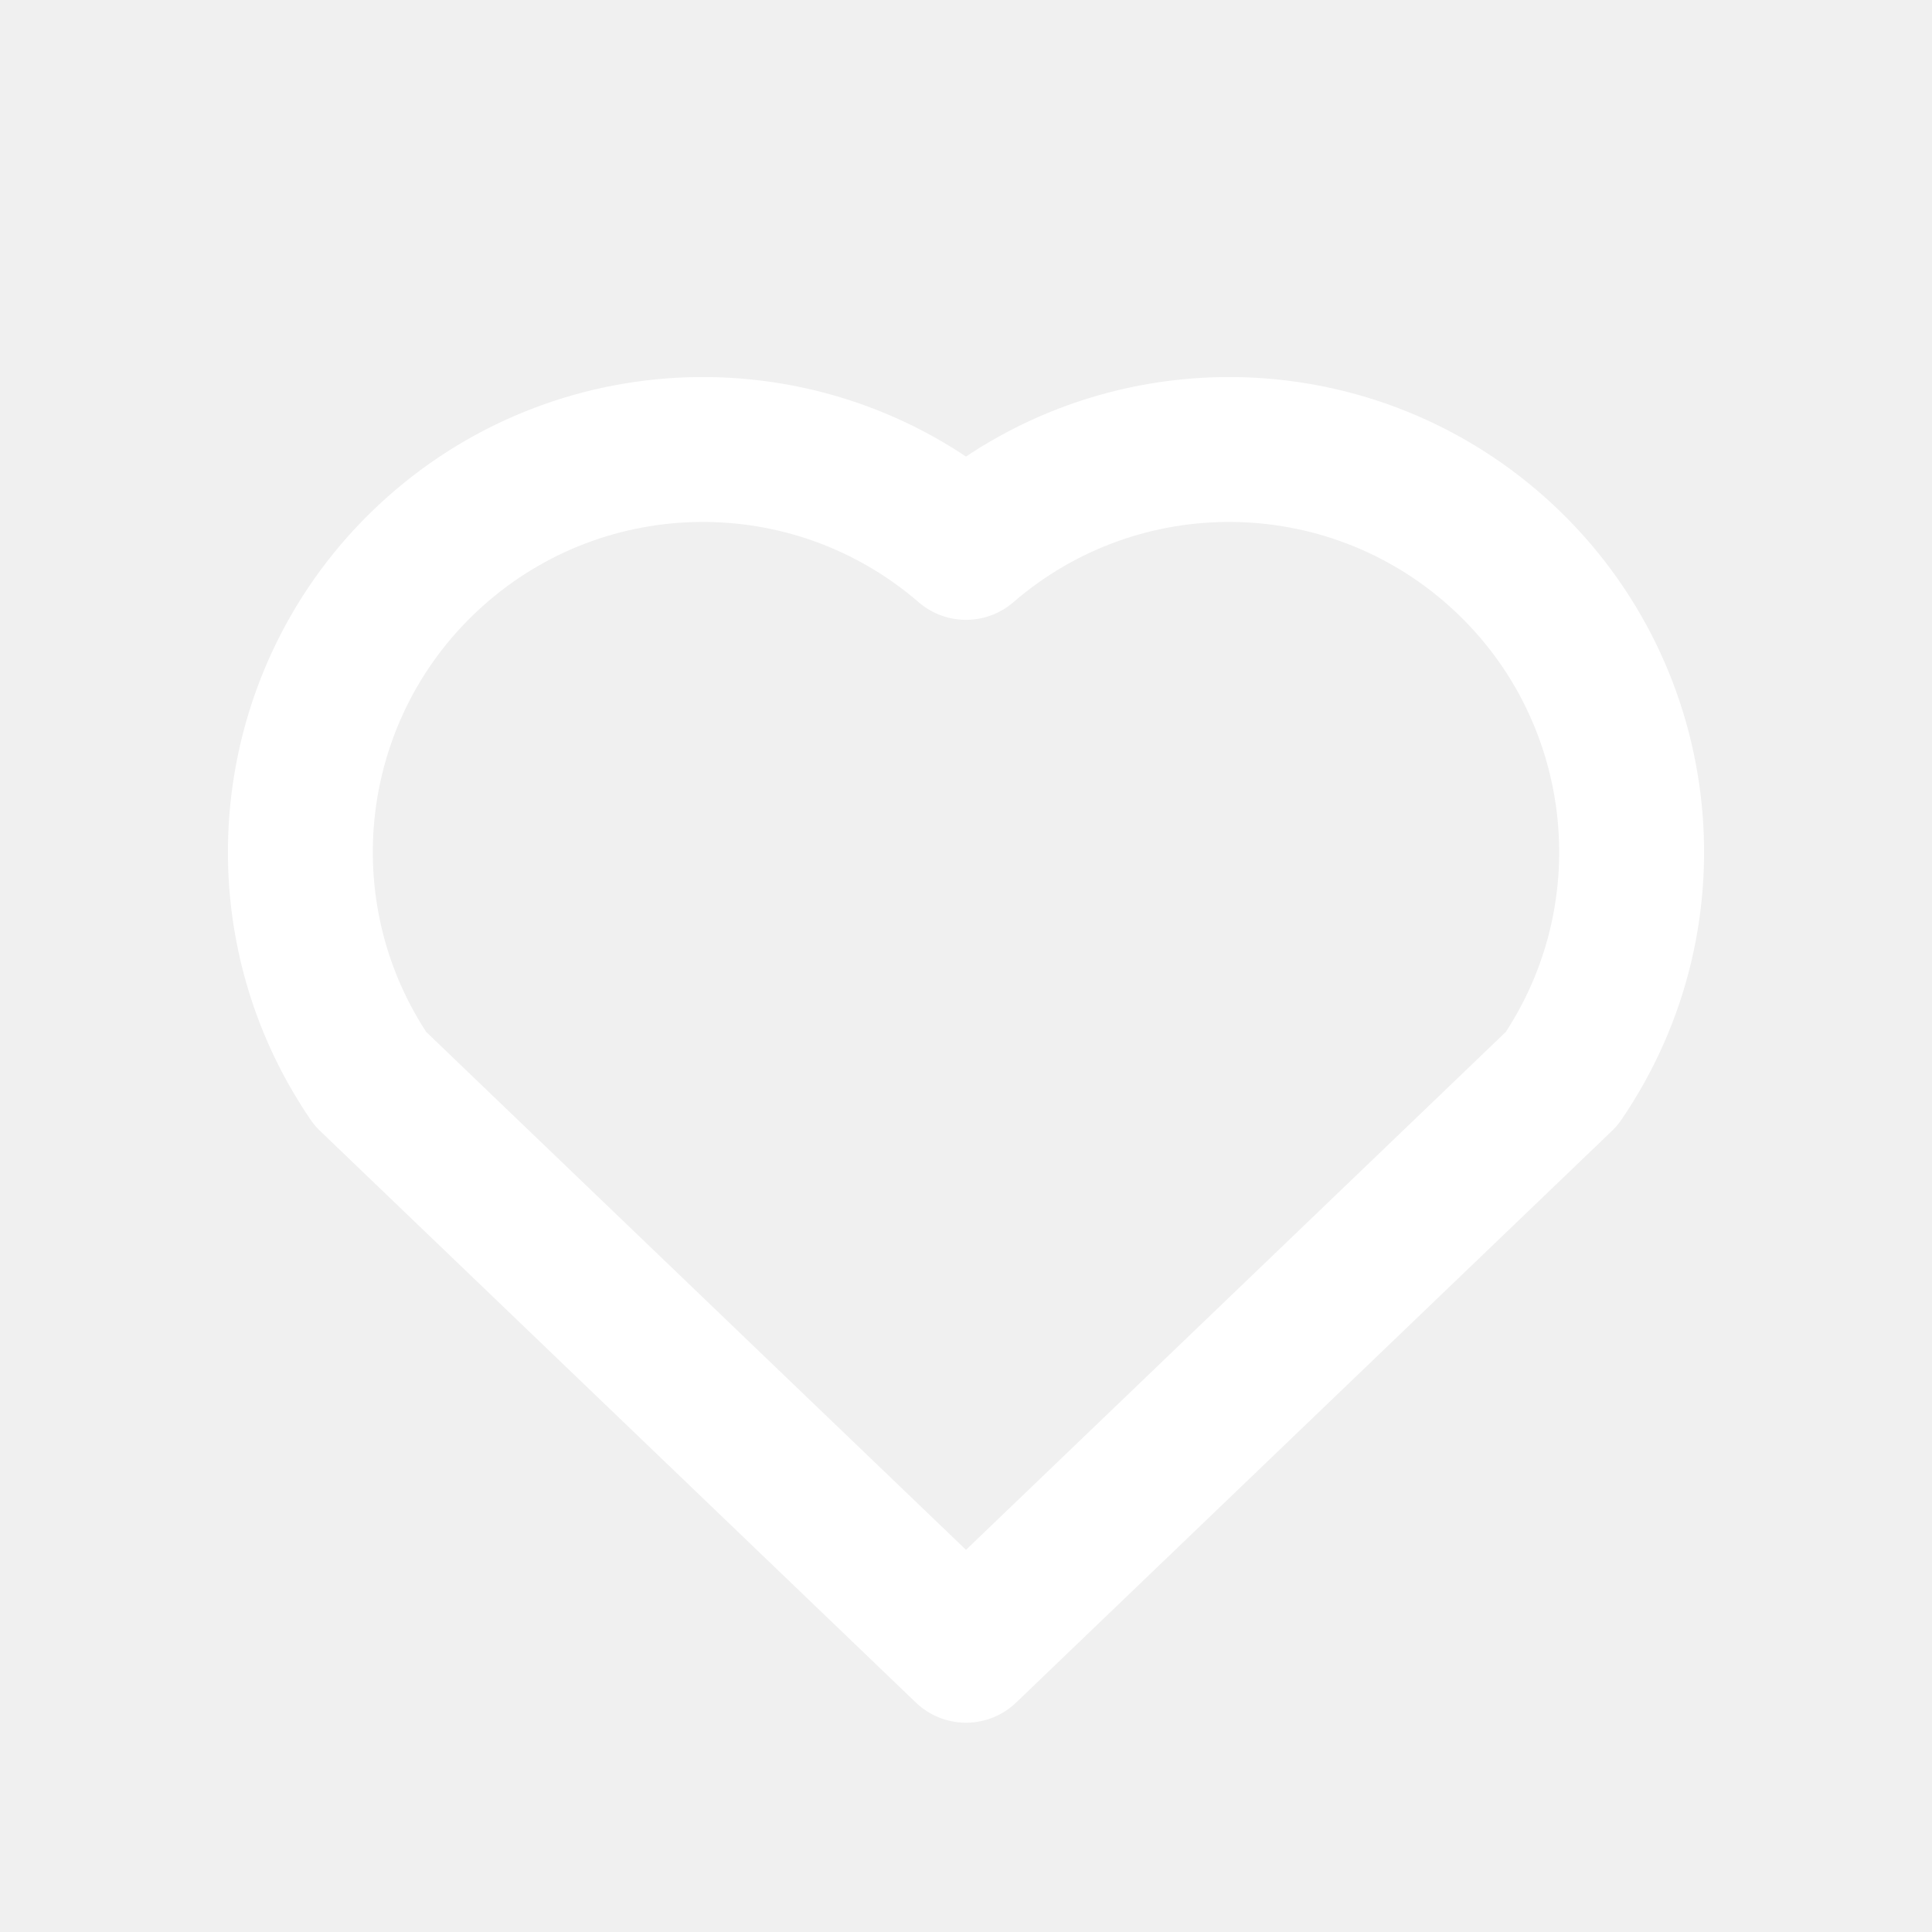
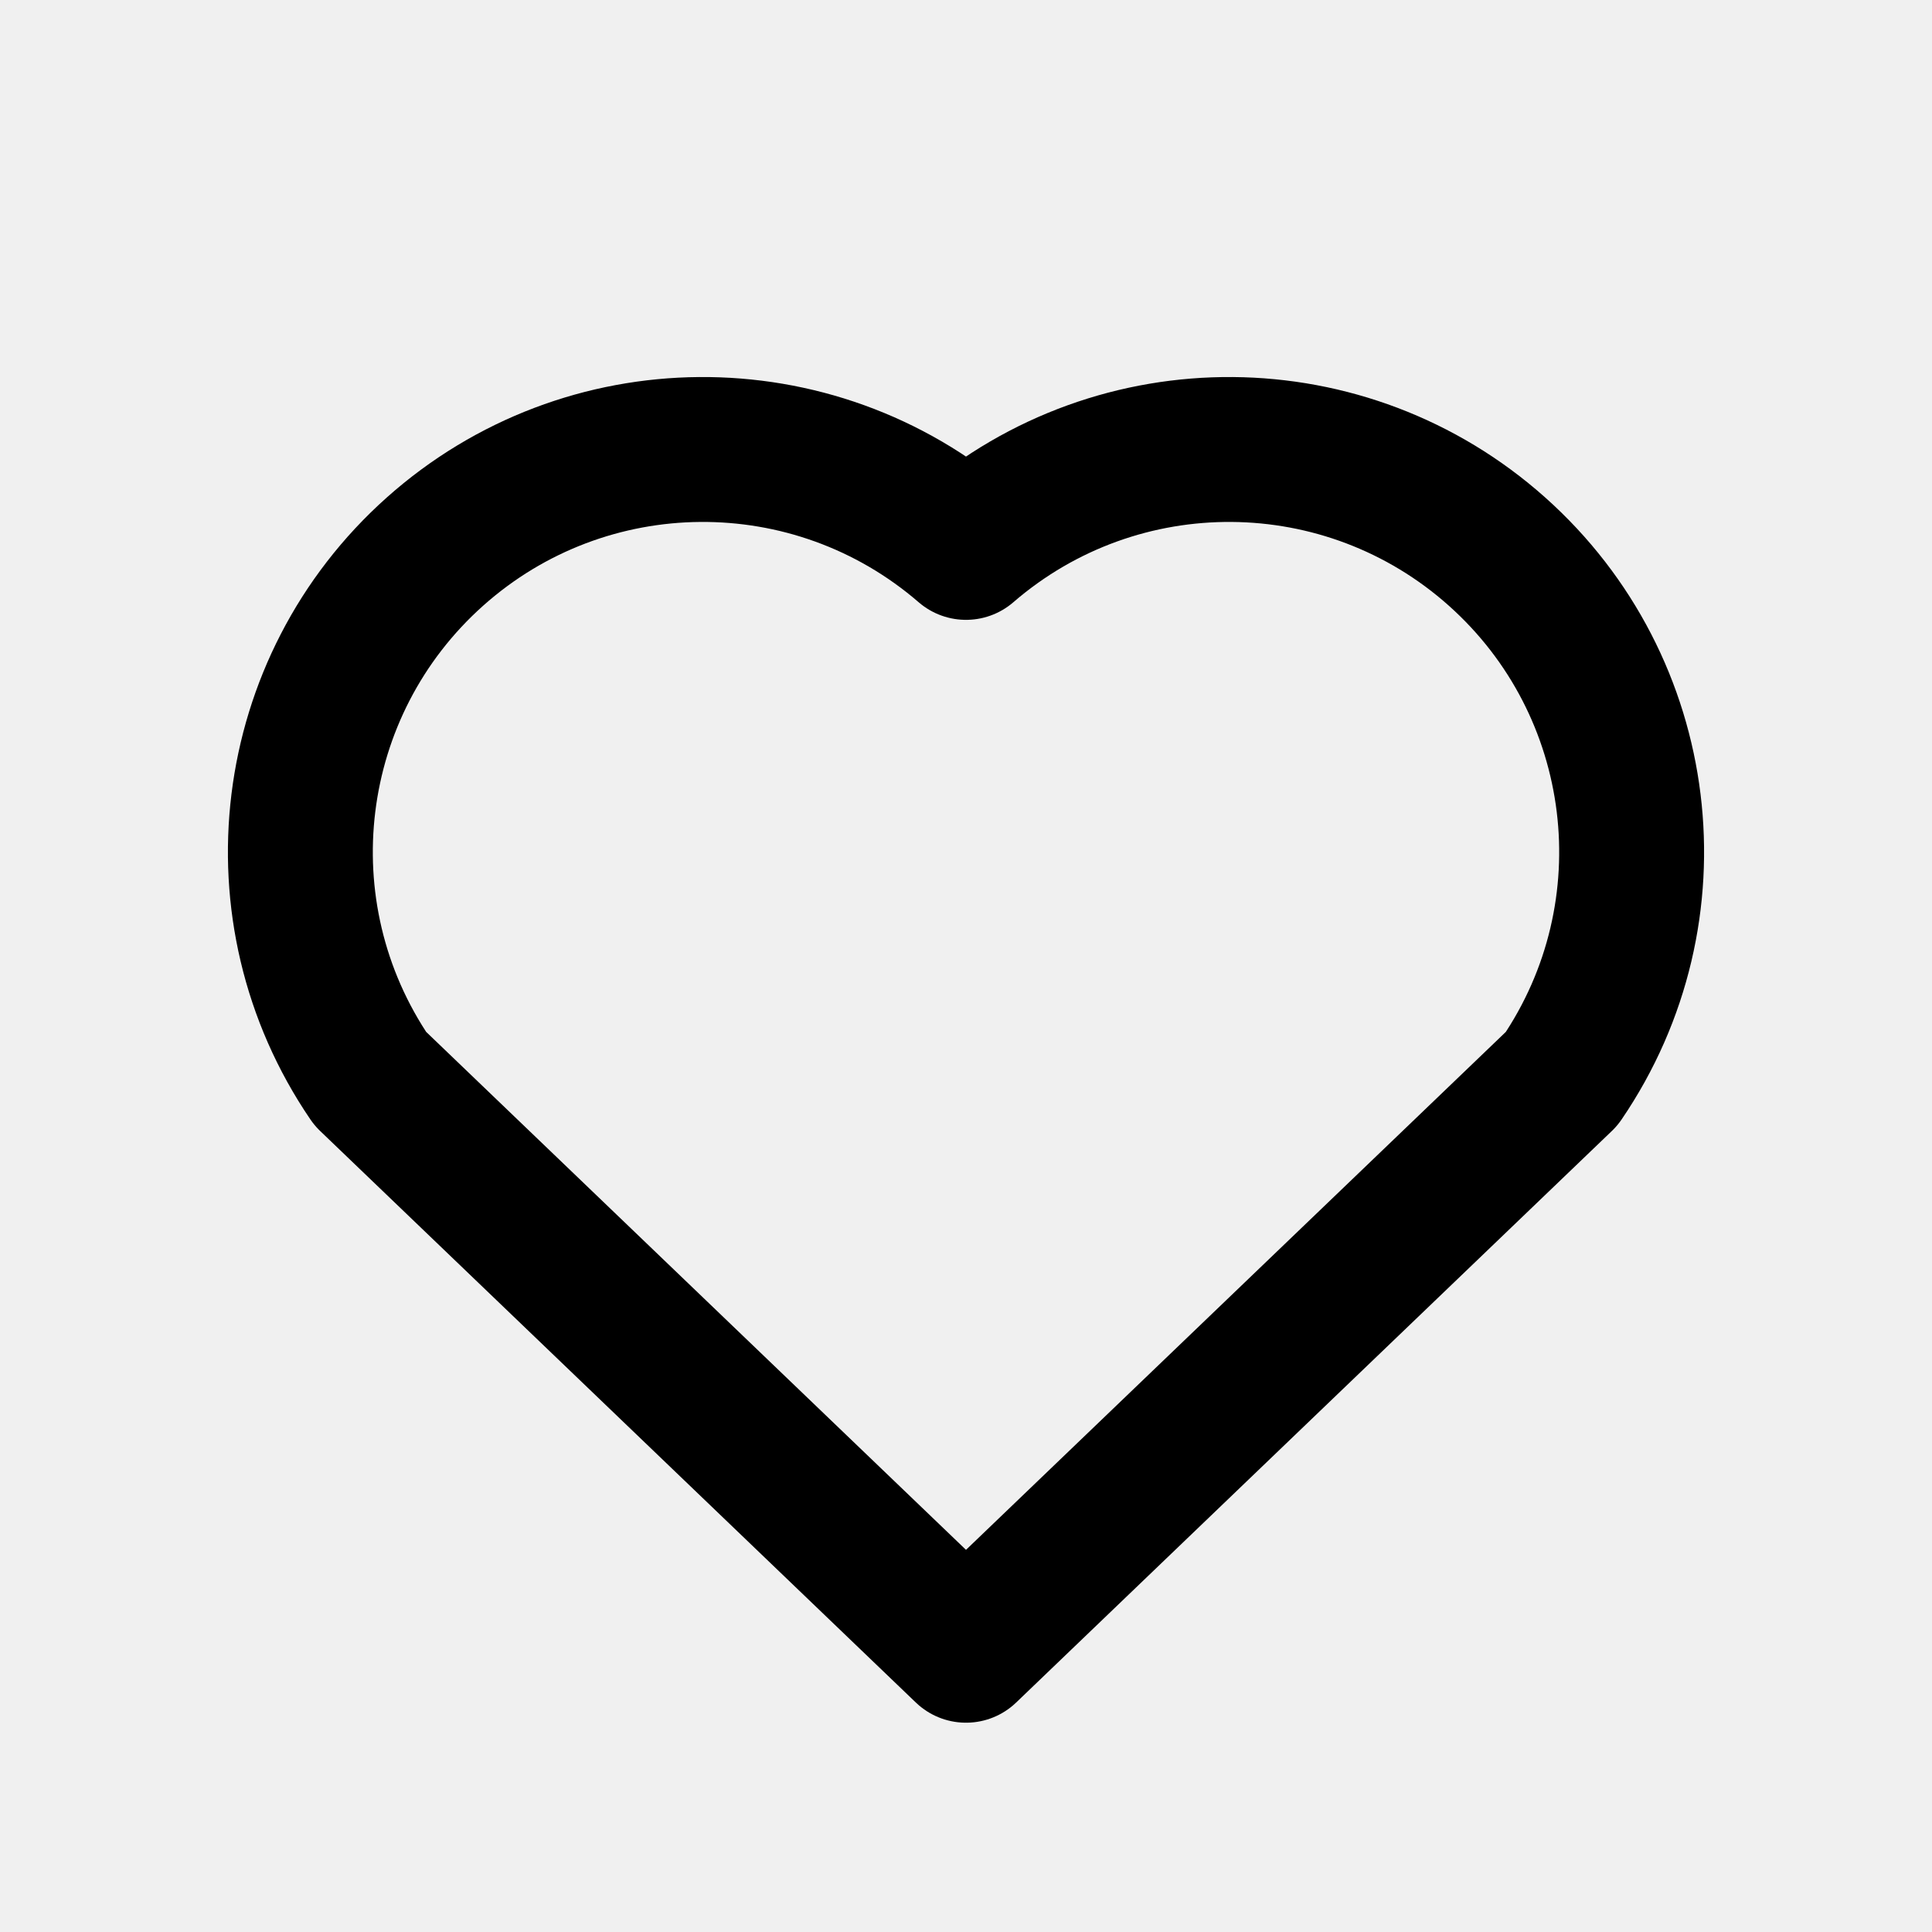
<svg xmlns="http://www.w3.org/2000/svg" viewBox="0 0 24 24">
-   <path d="M12 20.5 4.6 13.4A5 5 0 0 1 12 6.8a5 5 0 0 1 7.4 6.6Z" fill="none" stroke="#ffffff" stroke-width="1.8" stroke-linecap="round" stroke-linejoin="round" />
+   <path d="M12 20.5 4.6 13.4A5 5 0 0 1 12 6.8a5 5 0 0 1 7.4 6.6Z" fill="none" stroke="currentColor" stroke-width="1.8" stroke-linecap="round" stroke-linejoin="round" />
</svg>
